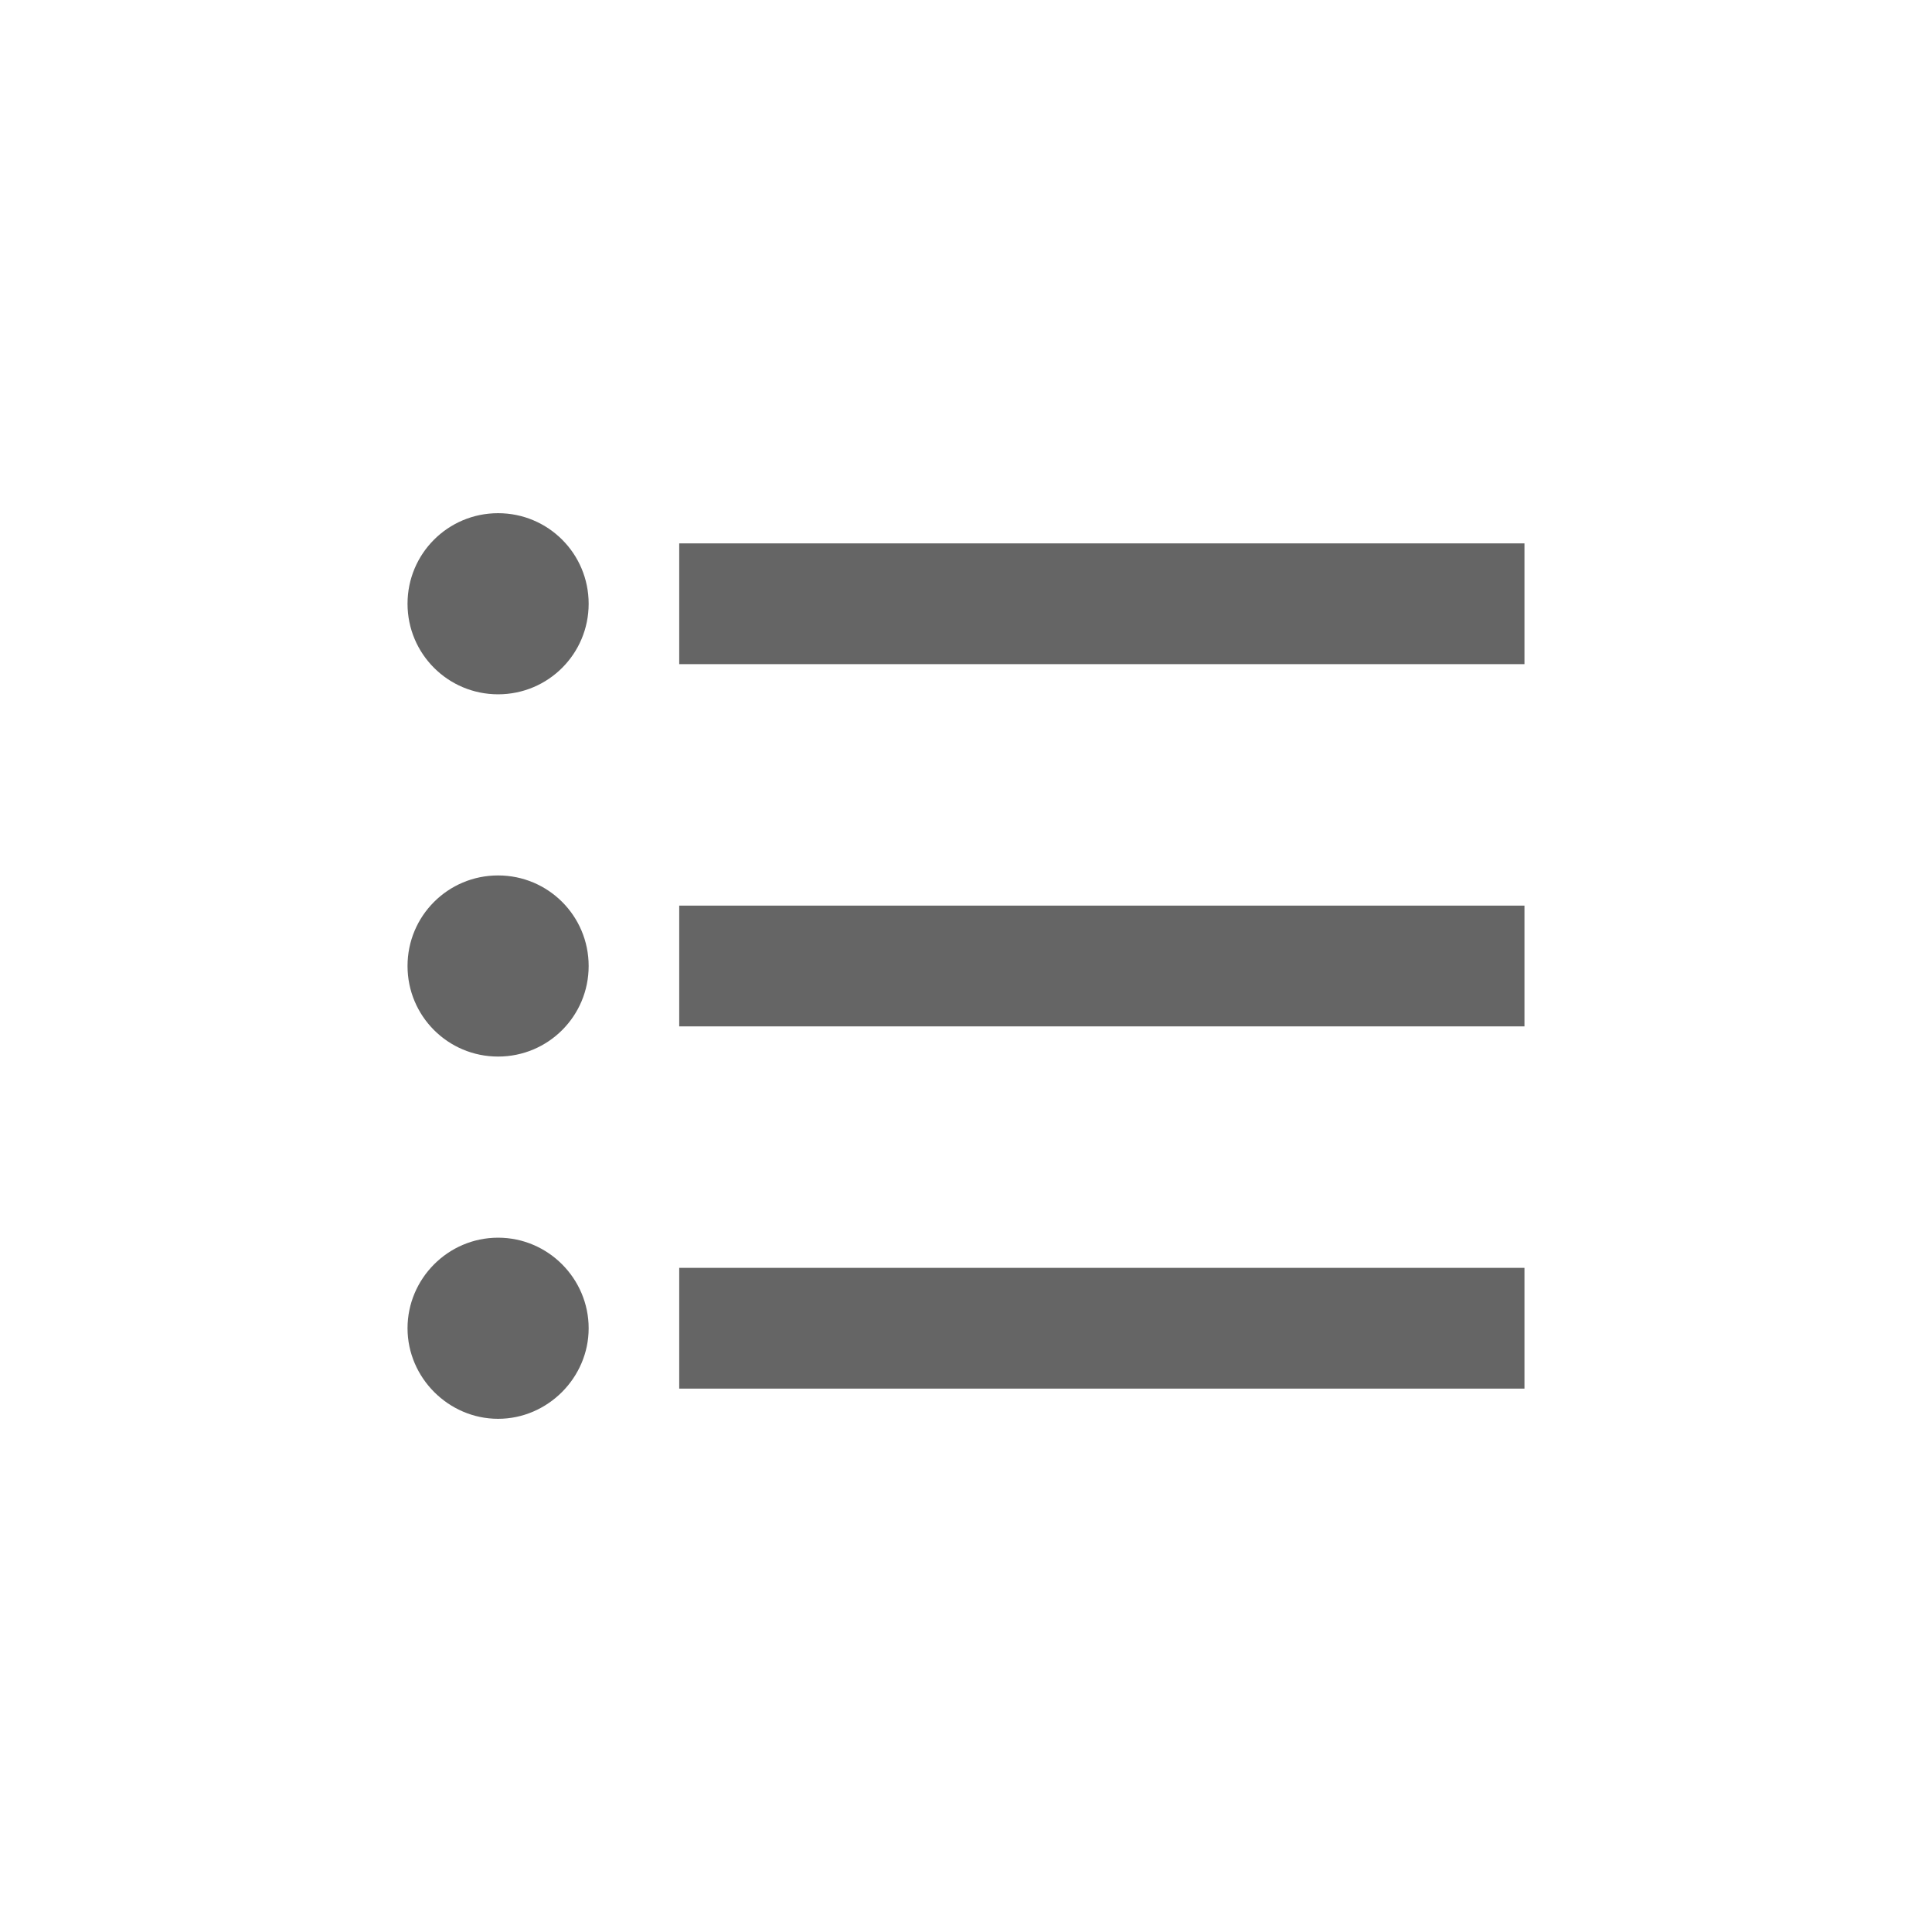
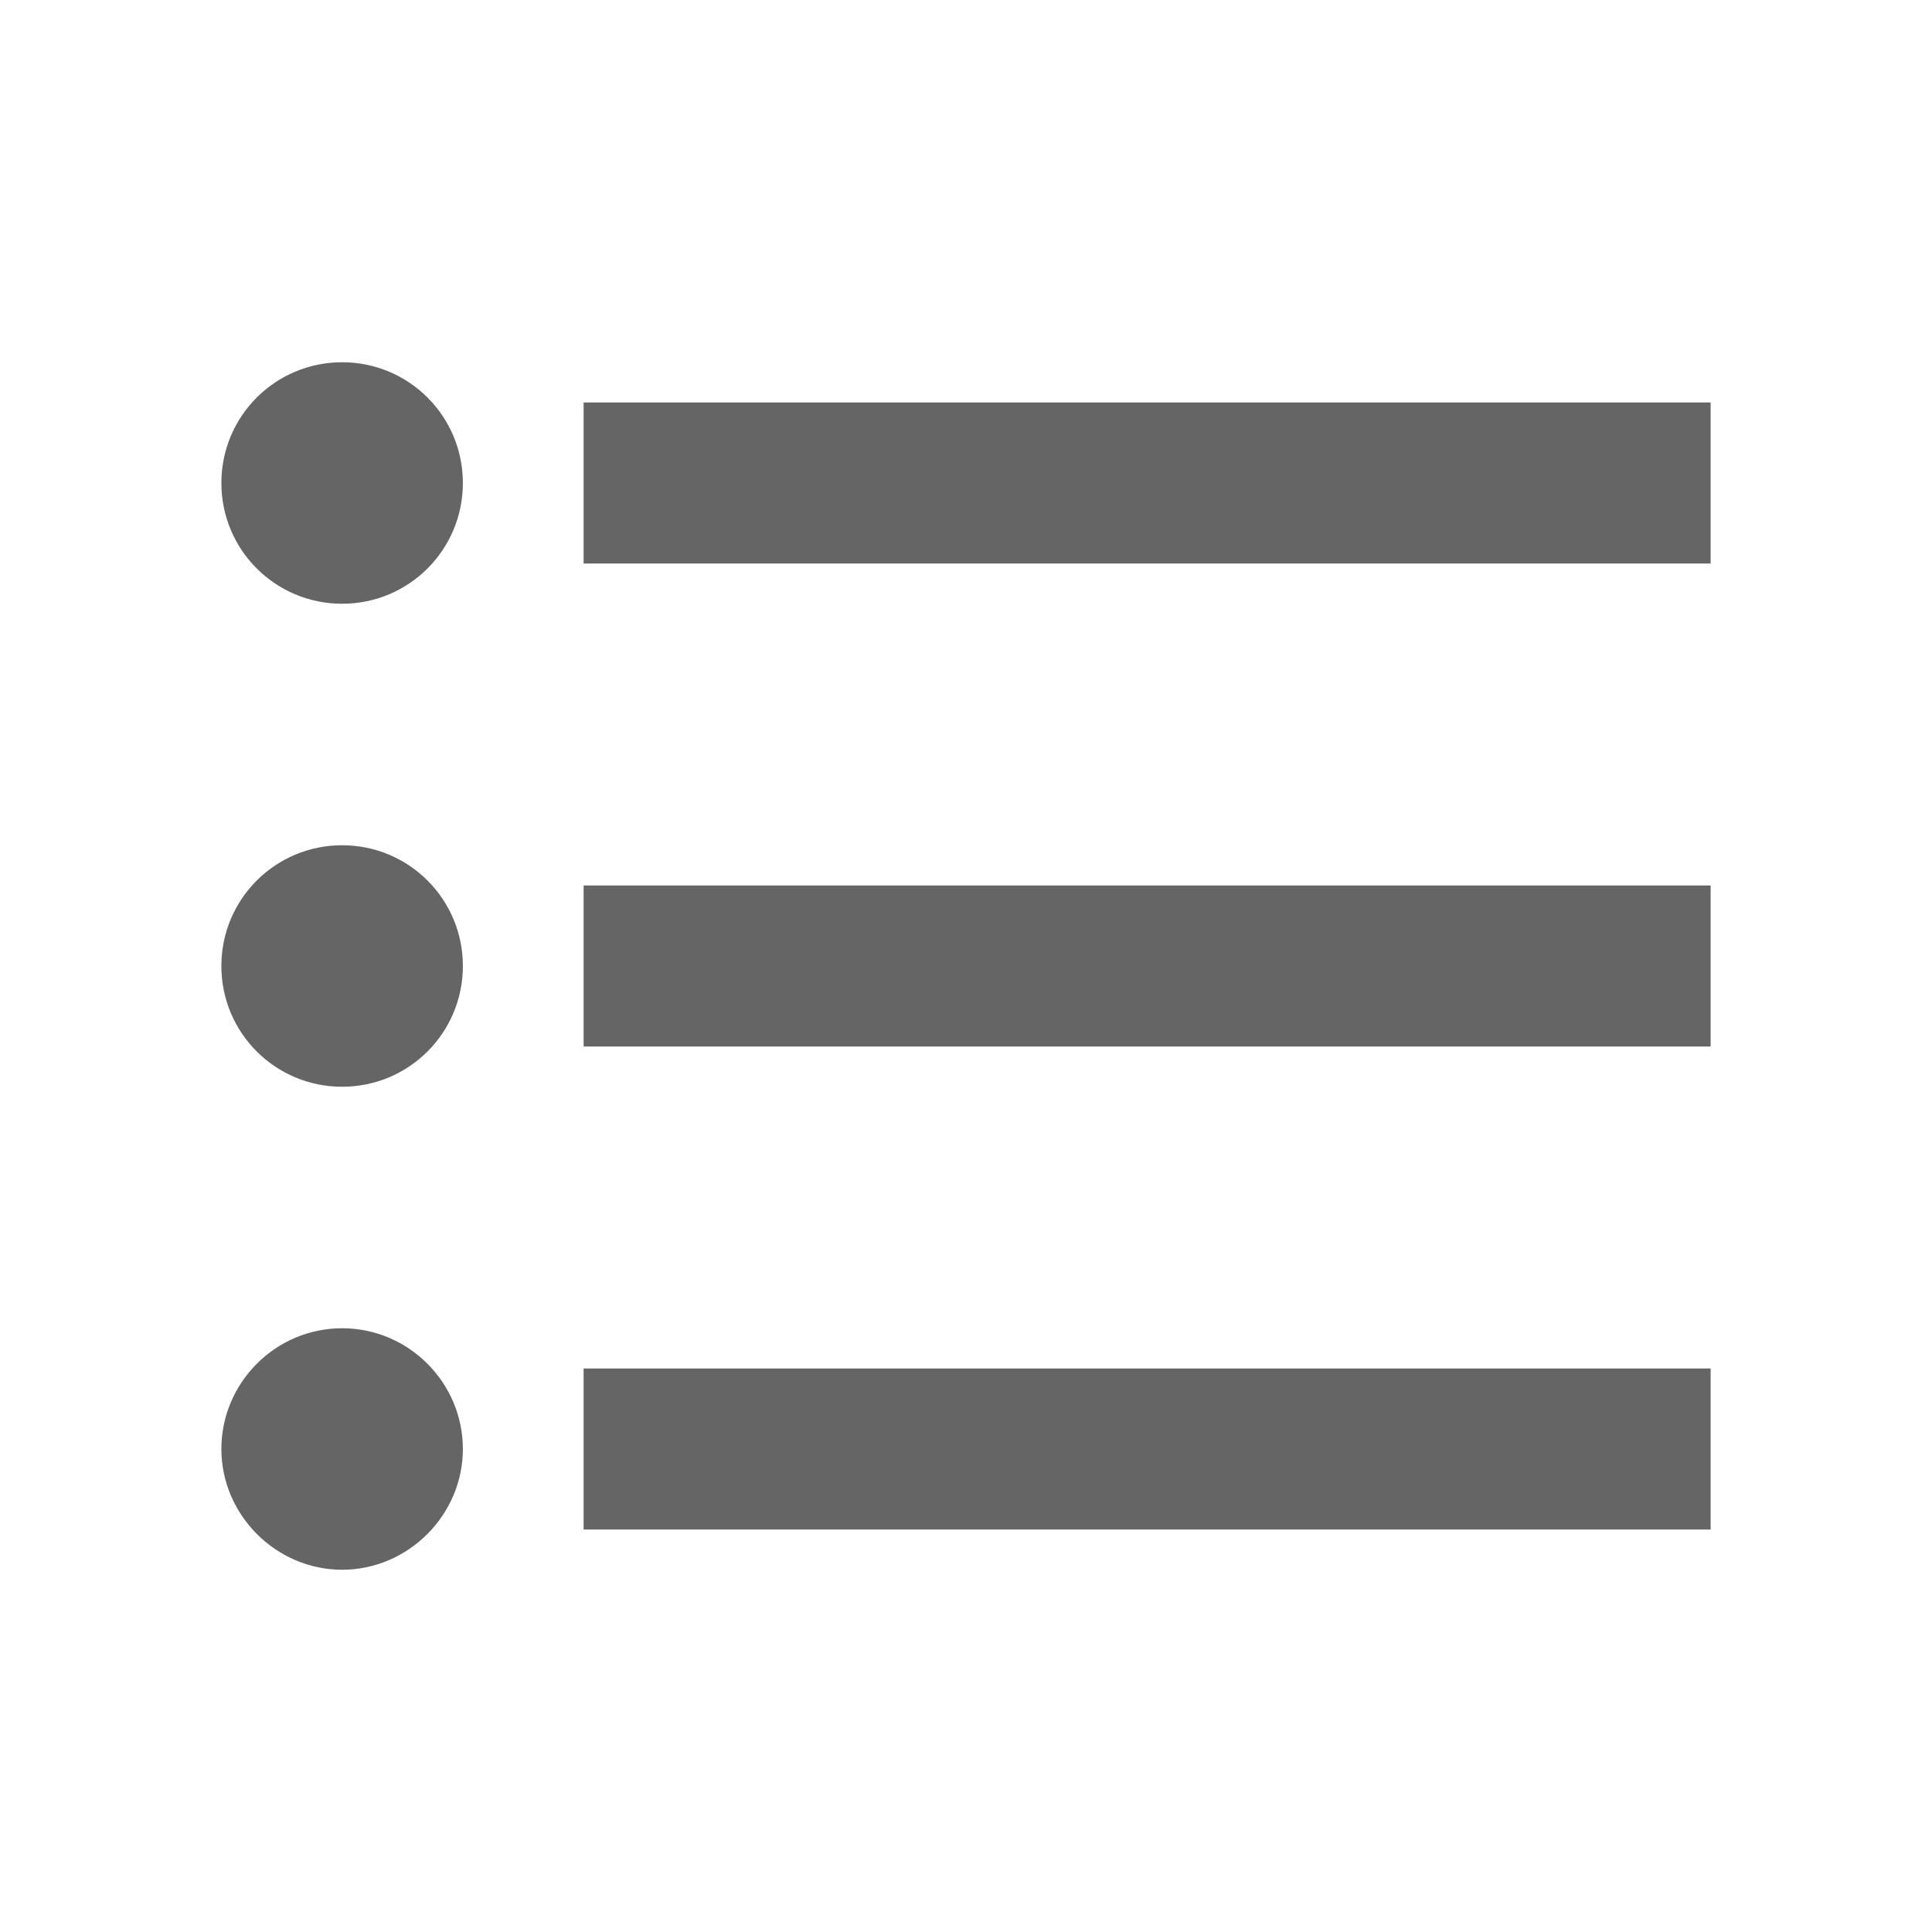
- <svg xmlns="http://www.w3.org/2000/svg" width="32" height="32" viewBox="0 0 32 32" fill="none">
-   <path fill-rule="evenodd" clip-rule="evenodd" d="M6.75 10C6.75 9.17 7.42 8.5 8.25 8.5C9.08 8.5 9.75 9.17 9.75 10C9.75 10.83 9.08 11.5 8.25 11.5C7.42 11.5 6.75 10.83 6.75 10ZM6.75 16C6.75 15.17 7.42 14.5 8.25 14.5C9.08 14.5 9.75 15.17 9.75 16C9.75 16.83 9.08 17.5 8.25 17.5C7.42 17.5 6.75 16.83 6.75 16ZM8.25 20.5C7.42 20.5 6.75 21.18 6.75 22C6.75 22.82 7.43 23.5 8.25 23.5C9.07 23.5 9.75 22.82 9.75 22C9.75 21.18 9.08 20.5 8.25 20.5ZM25.25 23H11.25V21H25.25V23ZM11.25 17H25.25V15H11.25V17ZM11.25 11V9H25.25V11H11.25Z" fill="#656565" />
+ <svg xmlns="http://www.w3.org/2000/svg" width="24" height="24" viewBox="0 0 24 24" fill="none">
+   <g id="Icons">
+     <path id="icon/editor/format_list_bulleted_24px" fill-rule="evenodd" clip-rule="evenodd" d="M2.75 6C2.75 5.17 3.42 4.5 4.25 4.5C5.08 4.5 5.75 5.17 5.75 6C5.75 6.83 5.08 7.5 4.25 7.5C3.42 7.5 2.75 6.83 2.75 6ZM2.75 12C2.75 11.17 3.42 10.5 4.25 10.5C5.08 10.5 5.75 11.17 5.75 12C5.75 12.83 5.08 13.5 4.25 13.5C3.42 13.5 2.75 12.83 2.75 12ZM4.25 16.5C3.42 16.5 2.75 17.18 2.75 18C2.75 18.82 3.43 19.5 4.25 19.5C5.07 19.5 5.75 18.82 5.75 18C5.75 17.18 5.08 16.5 4.25 16.5ZM21.25 19H7.25V17H21.25V19ZM7.25 13H21.25V11H7.25V13ZM7.25 7V5H21.25V7H7.25Z" fill="#656565" />
+   </g>
</svg>
